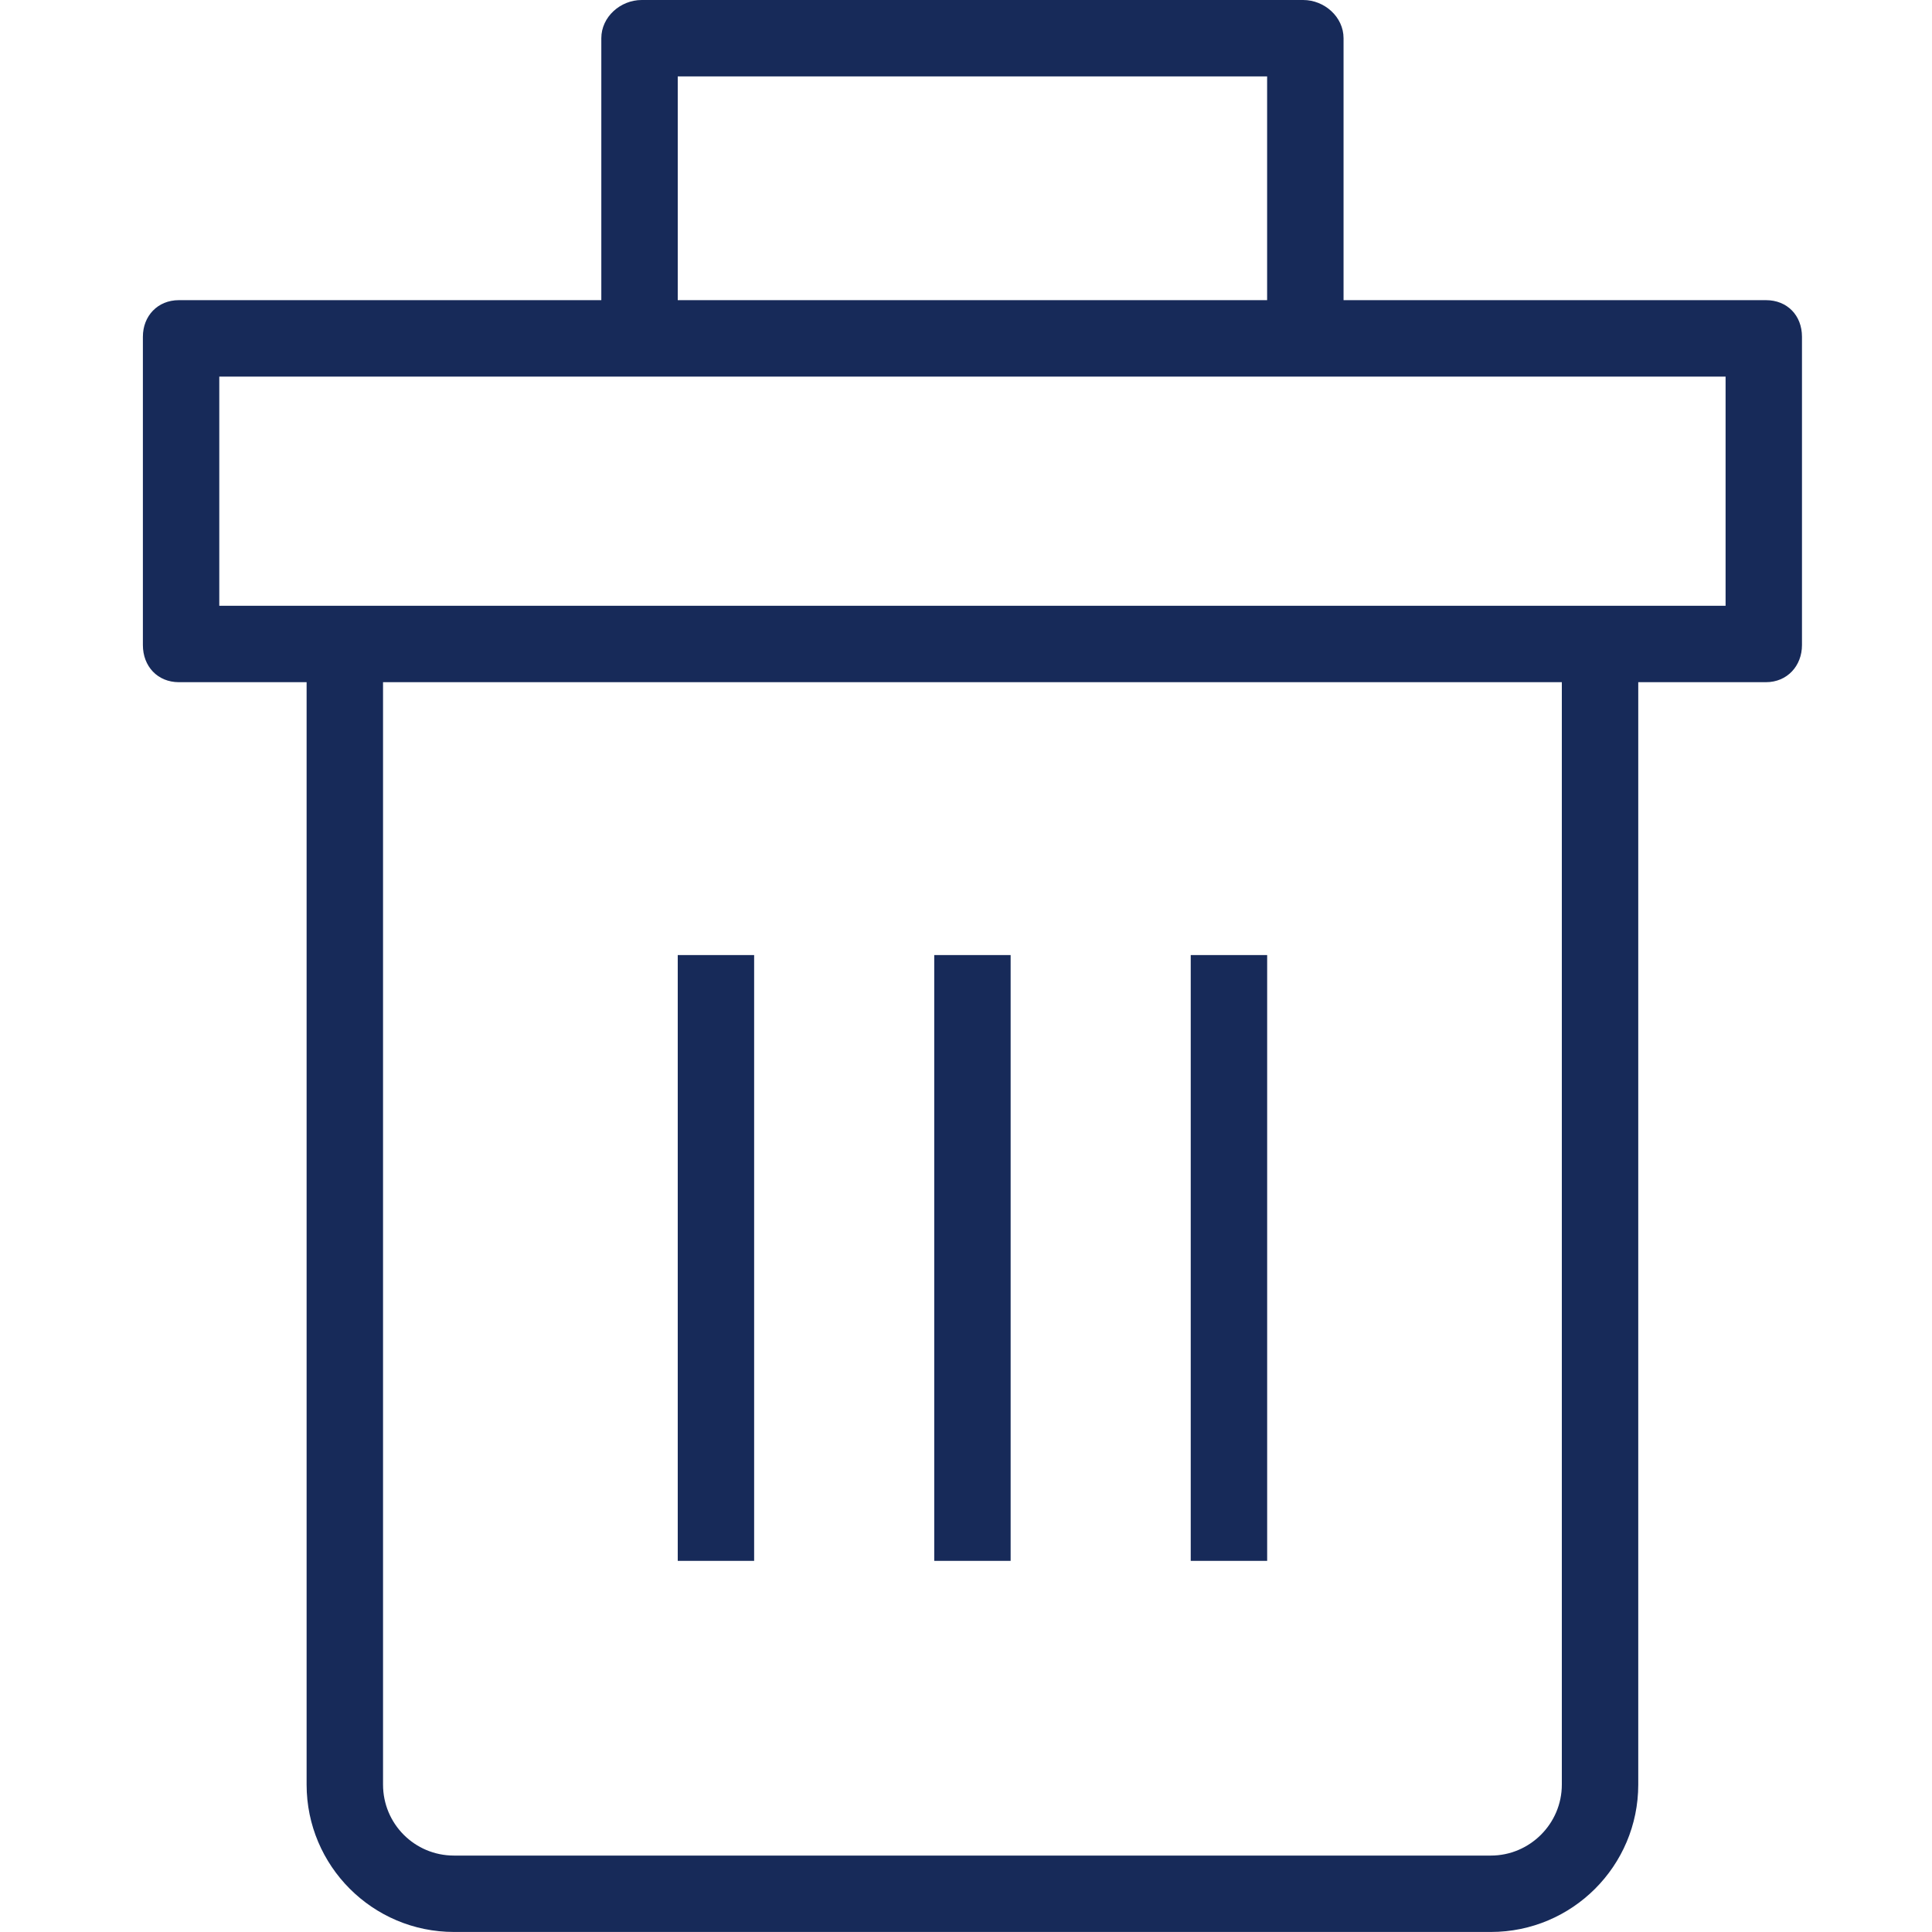
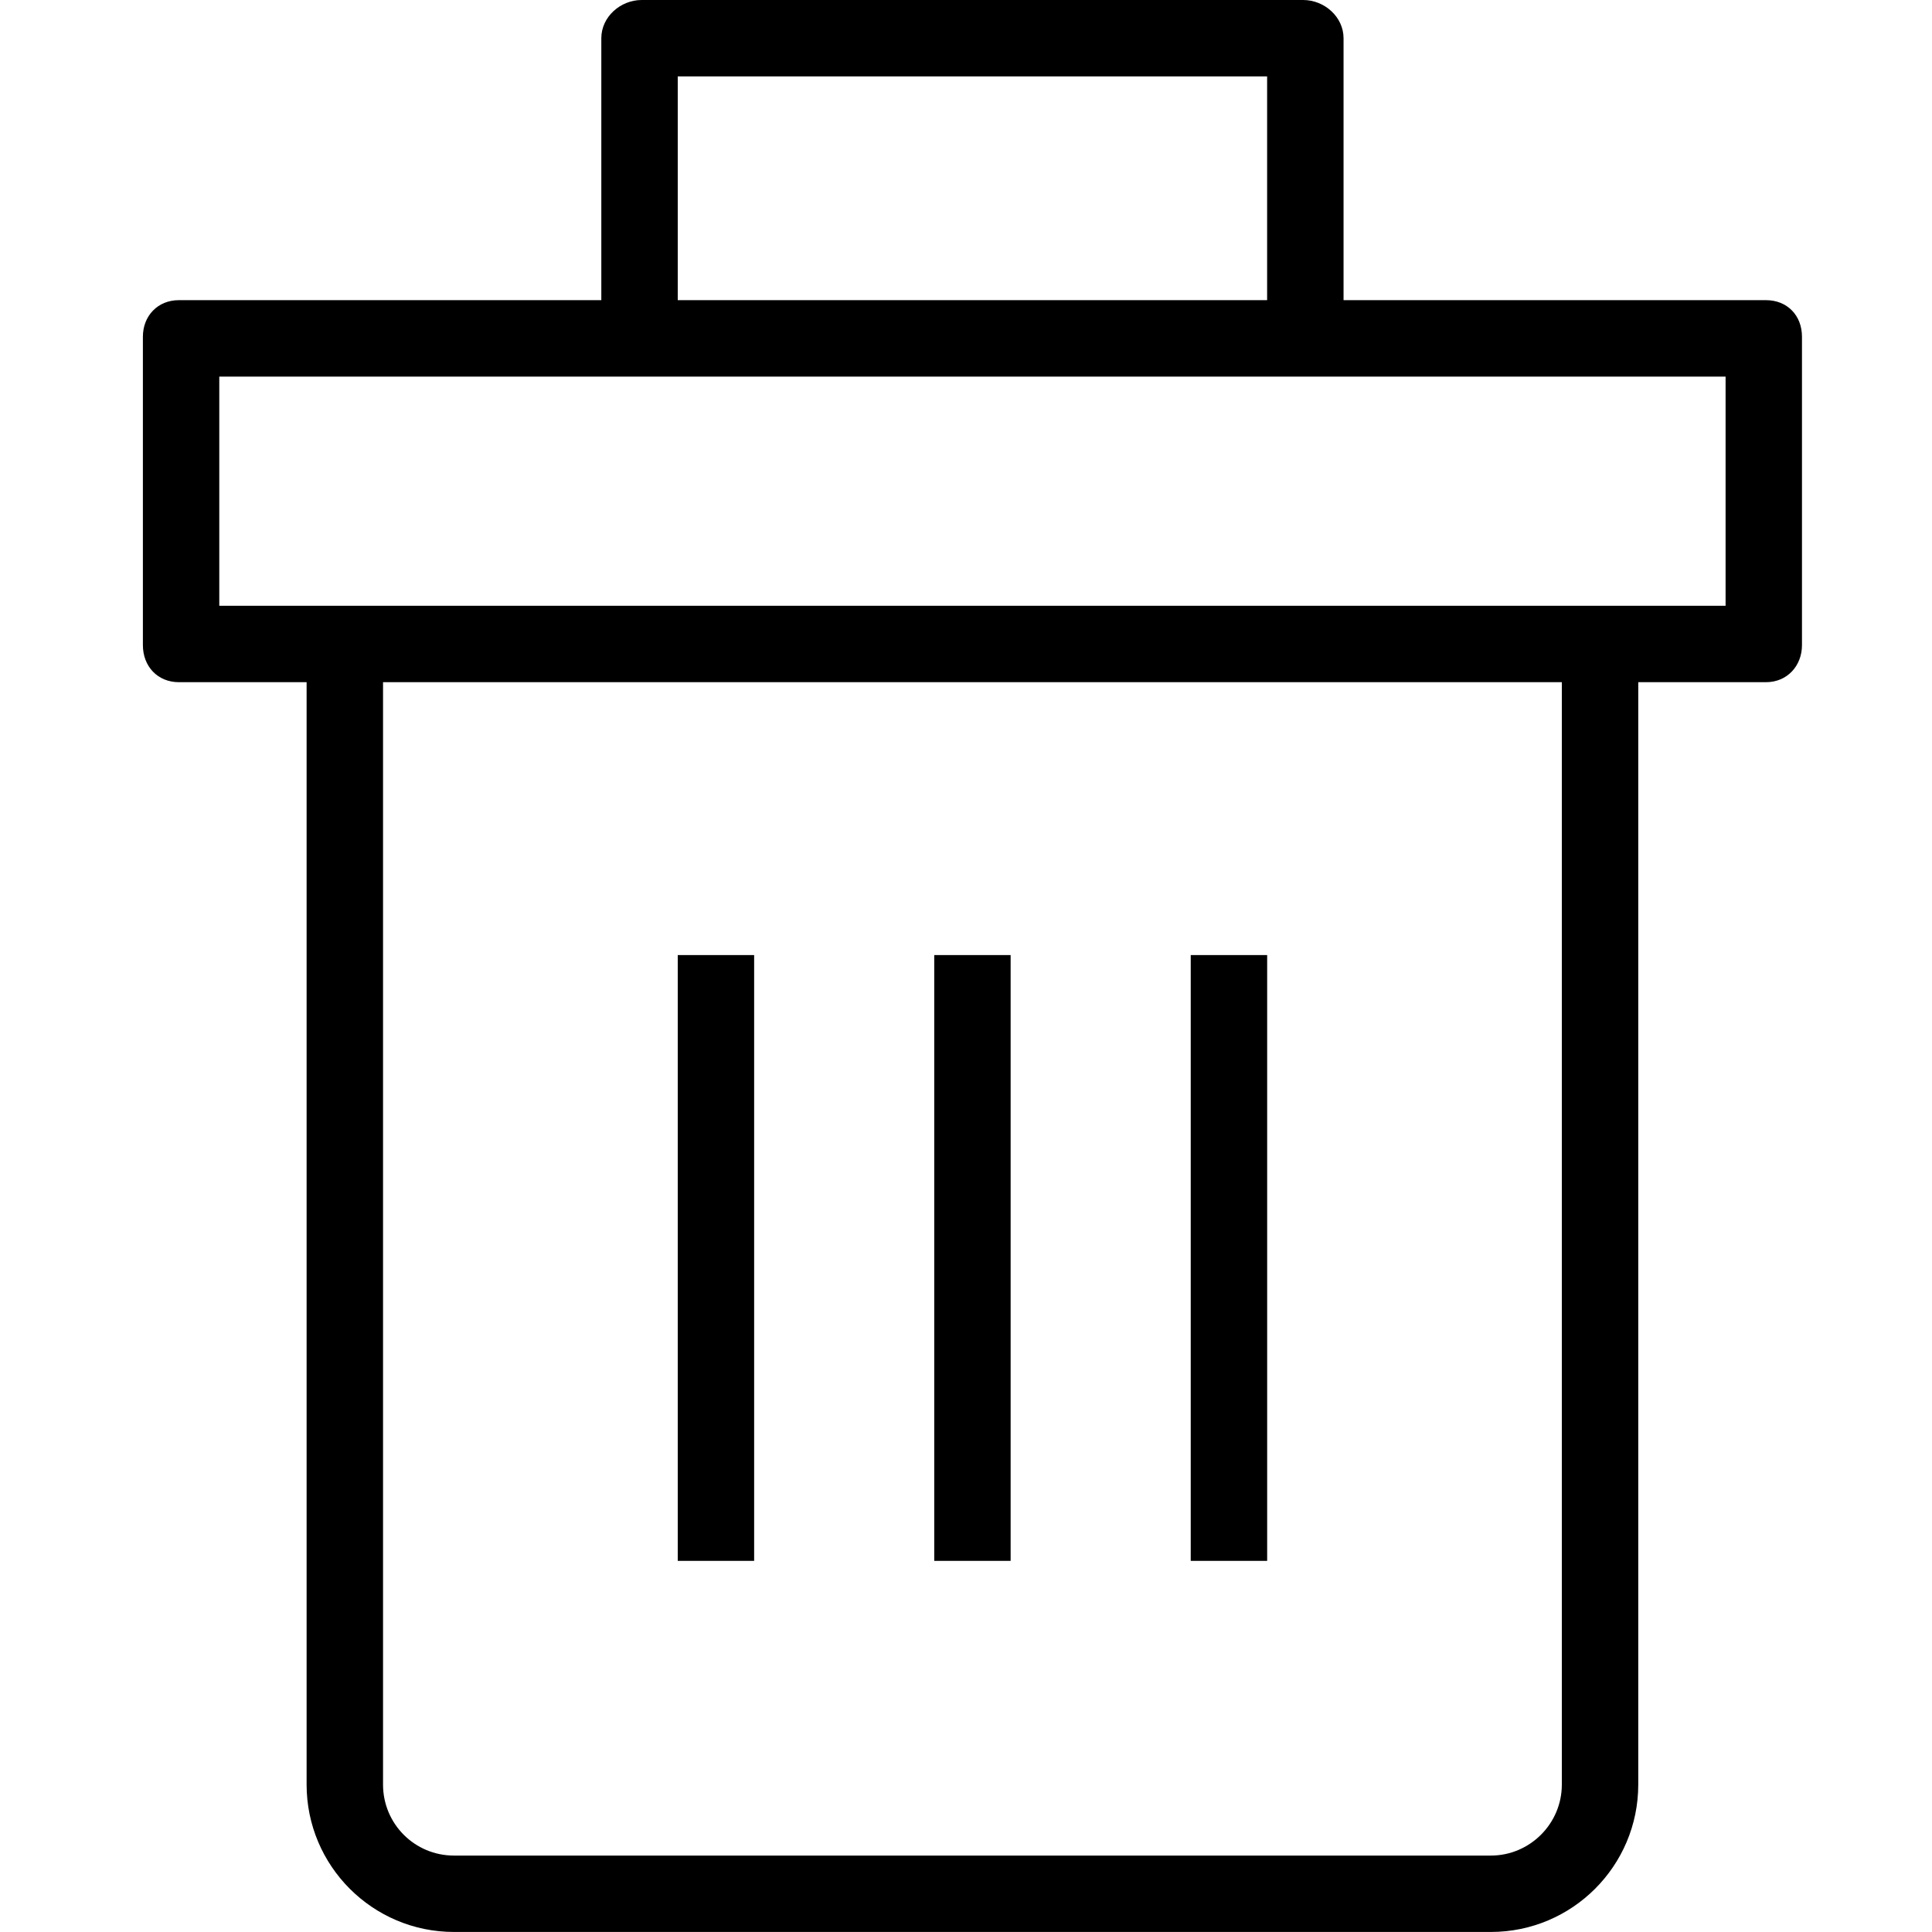
<svg xmlns="http://www.w3.org/2000/svg" viewBox="0 0 50 50">
-   <path d="M45.703 7.768H34.771V0.989C34.771 0.438 34.276 0 33.726 0H16.607C16.056 0 15.562 0.438 15.562 0.989V7.768H4.63C4.079 7.768 3.698 8.178 3.698 8.715V16.695C3.698 17.245 4.079 17.655 4.63 17.655H7.935V46.185C7.935 48.29 9.644 49.999 11.749 49.999H38.584C40.689 49.999 42.398 48.29 42.398 46.185V17.655H45.703C46.254 17.655 46.635 17.231 46.635 16.695V8.715C46.635 8.164 46.254 7.768 45.703 7.768ZM17.54 1.977H32.793V7.768H17.54V1.977ZM40.42 46.185C40.42 47.202 39.587 48.022 38.584 48.022H11.749C10.732 48.022 9.913 47.202 9.913 46.185V17.655H40.42V46.185ZM44.658 15.678H5.675V9.746H44.658V15.678Z" fill="#172A59" />
-   <path d="M26.155 24.717H24.178V40.395H26.155V24.717Z" fill="#172A59" />
-   <path d="M32.794 24.717H30.816V40.395H32.794V24.717Z" fill="#172A59" />
-   <path d="M19.517 24.717H17.54V40.395H19.517V24.717Z" fill="#172A59" />
+   <path d="M45.703 7.768H34.771V0.989C34.771 0.438 34.276 0 33.726 0H16.607C16.056 0 15.562 0.438 15.562 0.989V7.768H4.63C4.079 7.768 3.698 8.178 3.698 8.715V16.695C3.698 17.245 4.079 17.655 4.63 17.655H7.935V46.185C7.935 48.29 9.644 49.999 11.749 49.999H38.584C40.689 49.999 42.398 48.29 42.398 46.185V17.655H45.703C46.254 17.655 46.635 17.231 46.635 16.695V8.715C46.635 8.164 46.254 7.768 45.703 7.768ZM17.54 1.977H32.793V7.768H17.54V1.977ZM40.42 46.185C40.42 47.202 39.587 48.022 38.584 48.022H11.749C10.732 48.022 9.913 47.202 9.913 46.185V17.655H40.42V46.185ZM44.658 15.678H5.675V9.746H44.658V15.678Z" />
+   <path d="M26.155 24.717H24.178V40.395H26.155V24.717Z" />
+   <path d="M32.794 24.717H30.816V40.395H32.794V24.717Z" />
+   <path d="M19.517 24.717H17.54V40.395H19.517V24.717Z" />
</svg>
